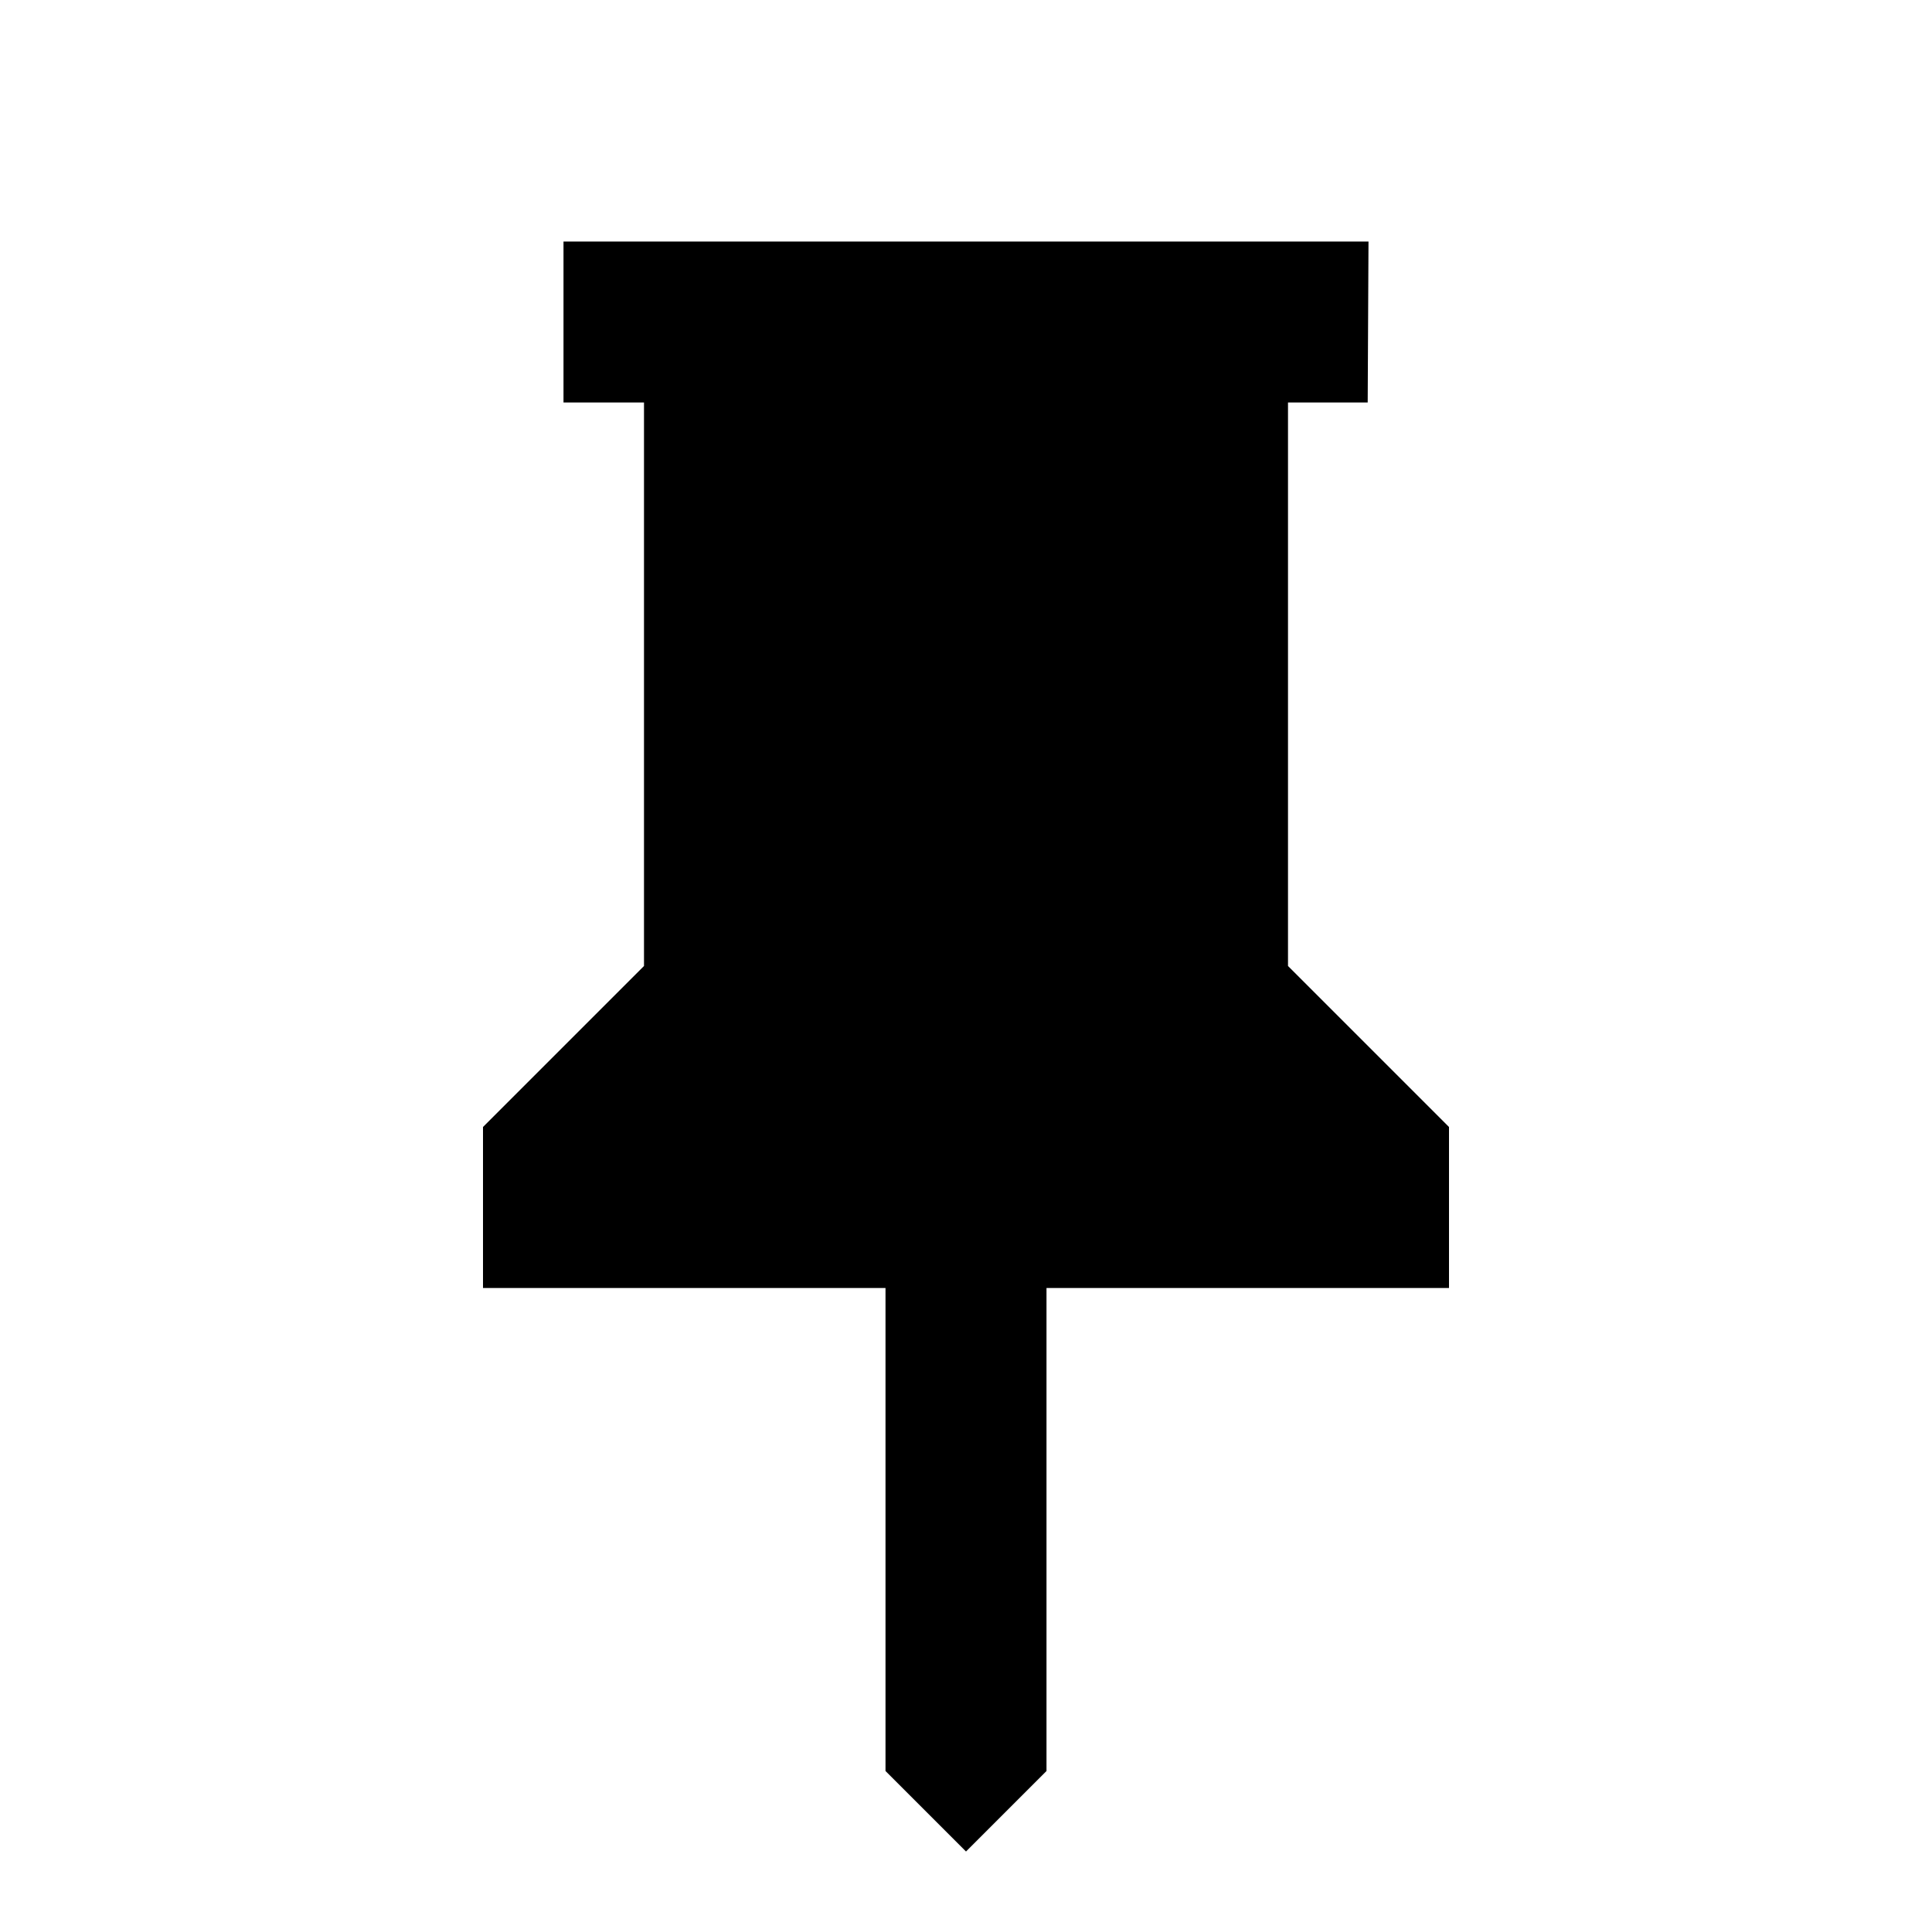
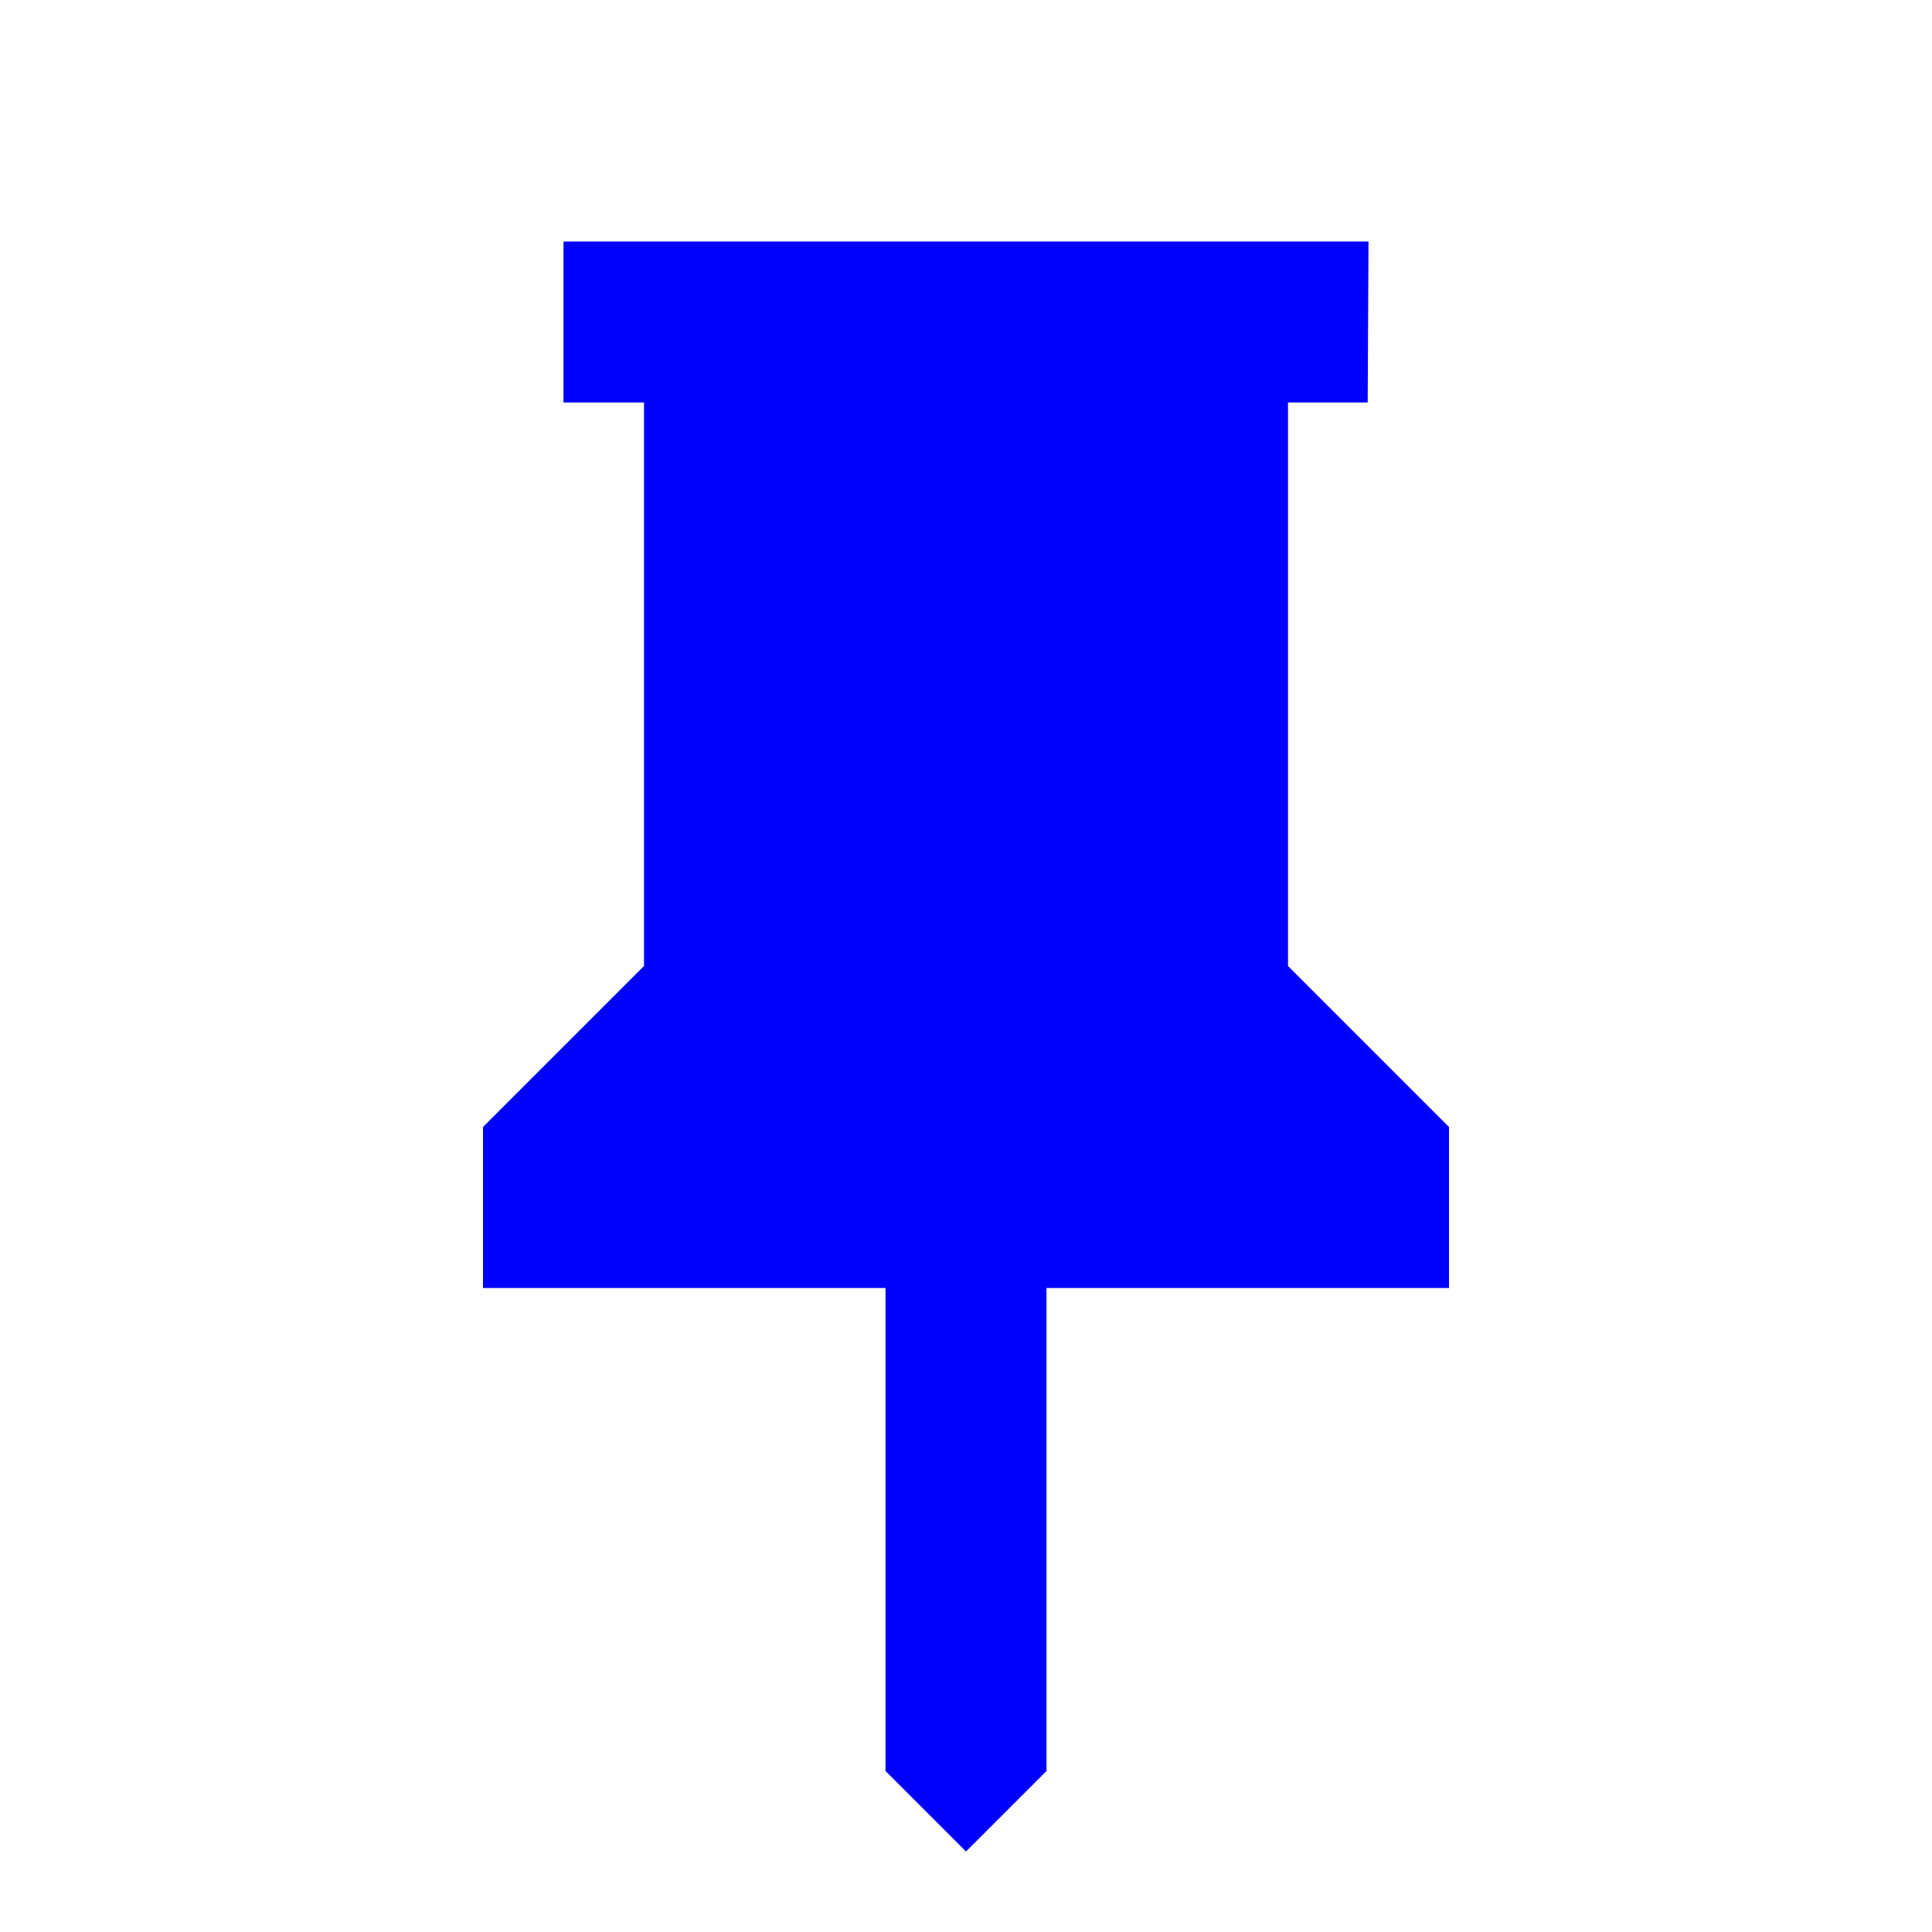
- <svg xmlns="http://www.w3.org/2000/svg" width="20" height="20" viewBox="0 0 24 24">
+ <svg xmlns="http://www.w3.org/2000/svg" width="20" height="20" viewBox="0 0 24 24" fill="blue">
  <path d="M16 5h.99L17 3H7v2h1v7l-2 2v2h5v6l1 1 1-1v-6h5v-2l-2-2V5z" />
  <path fill="none" d="M0 0h24v24H0z" />
</svg>
